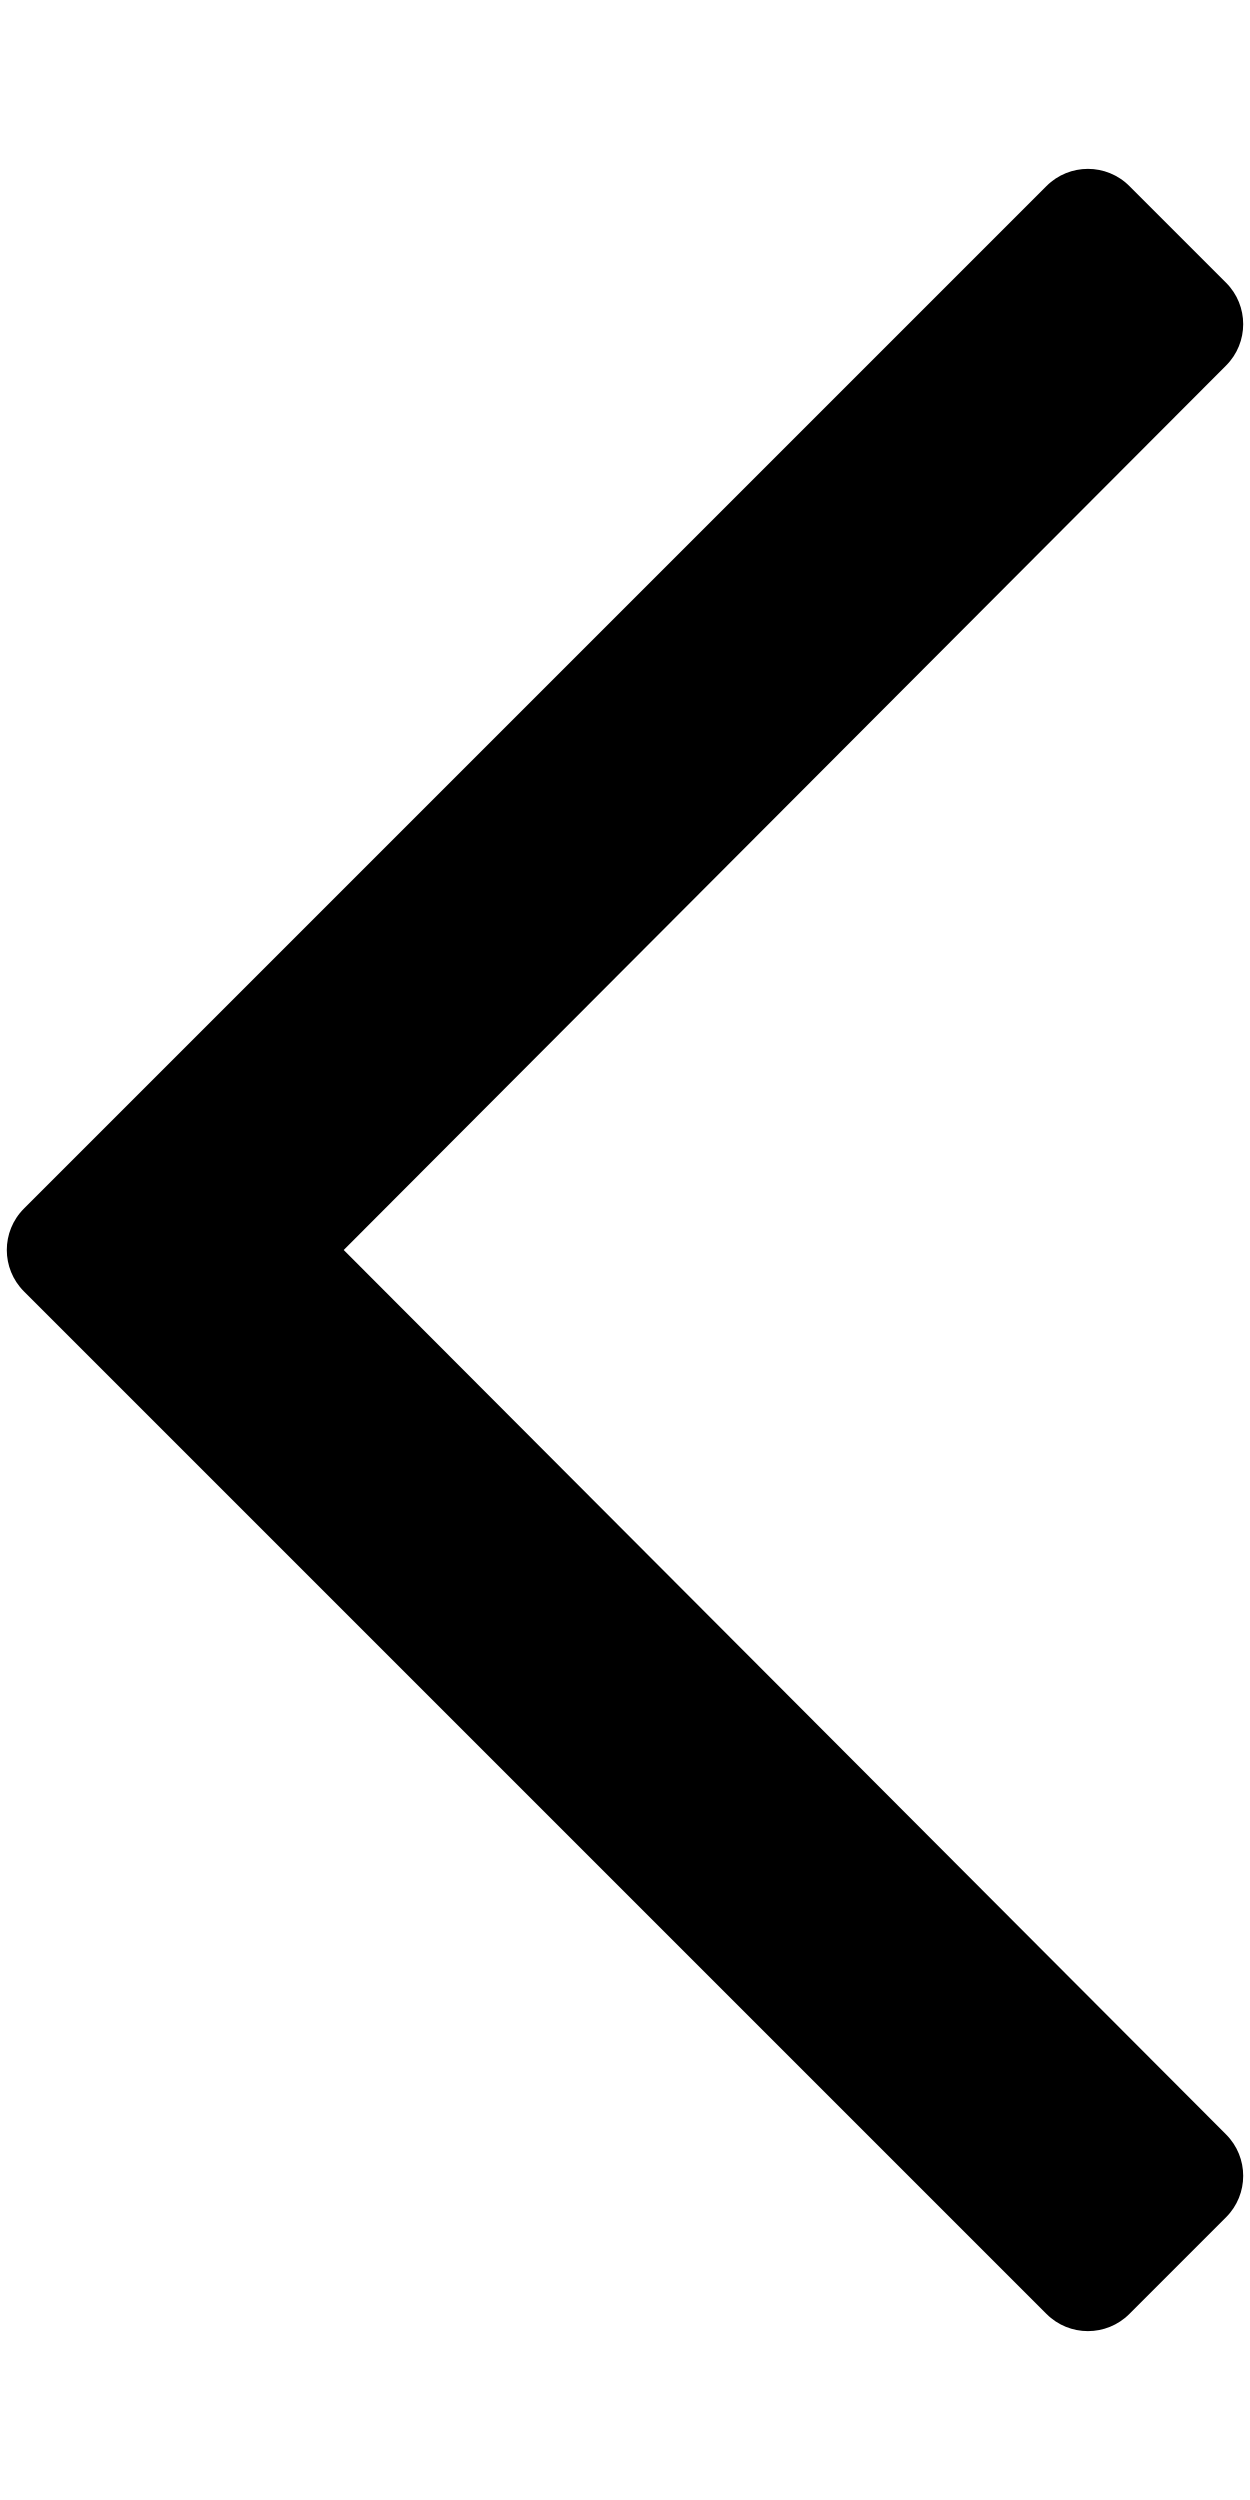
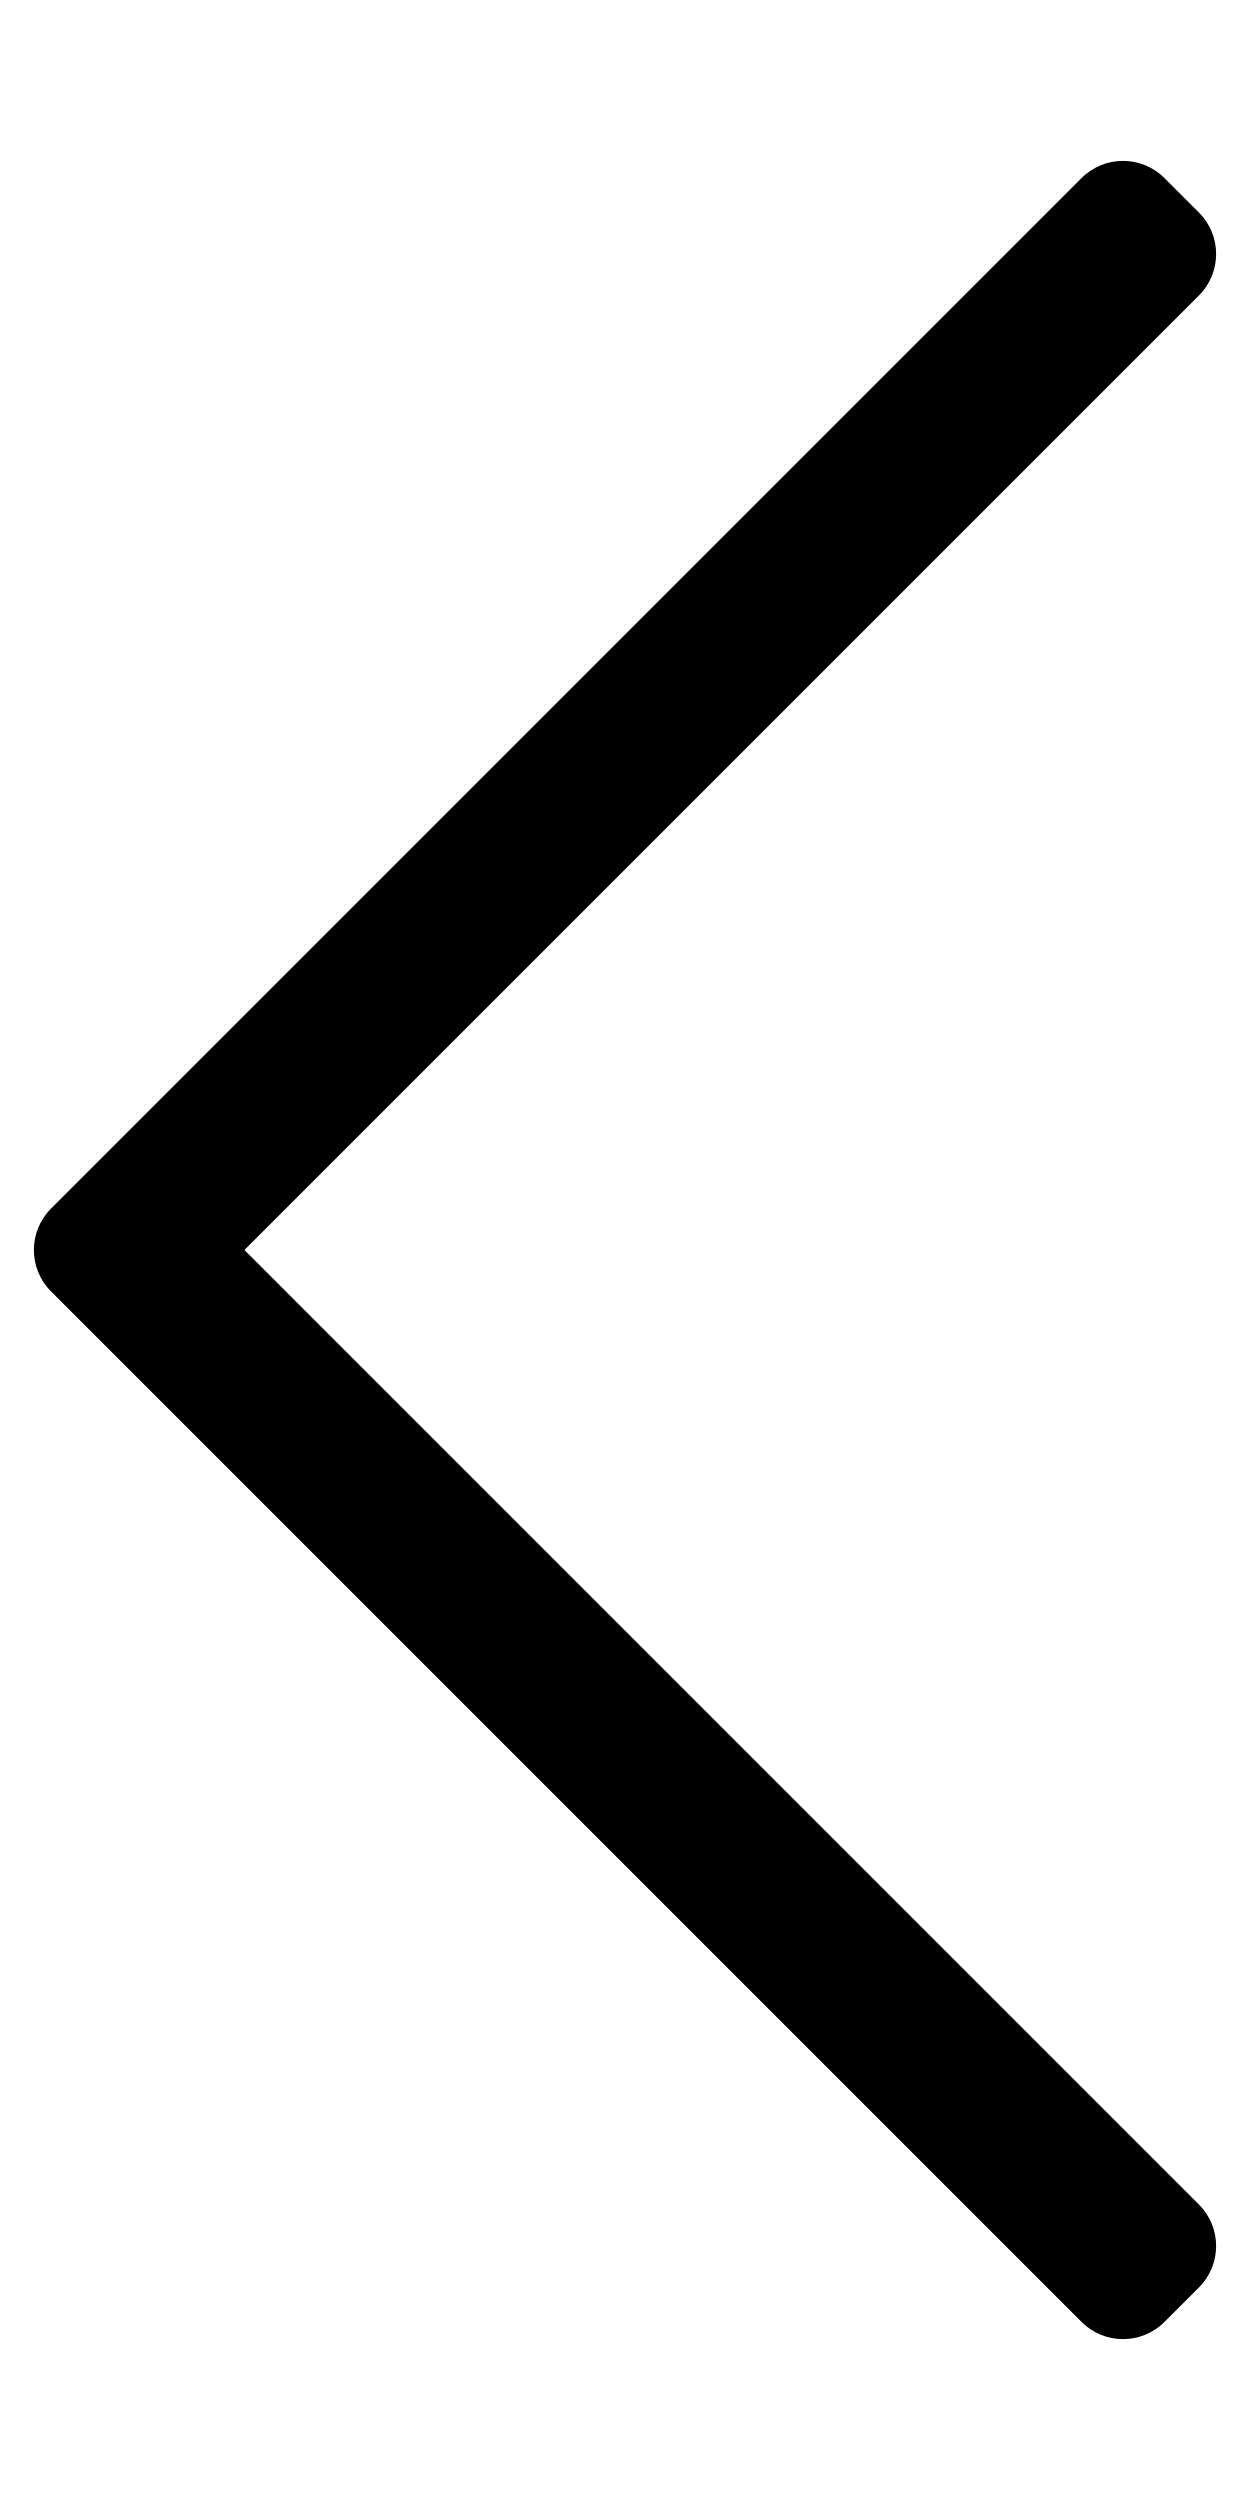
<svg xmlns="http://www.w3.org/2000/svg" viewBox="0 0 256 512">
-   <path d="M231.293 473.899l19.799-19.799c4.686-4.686 4.686-12.284 0-16.971L70.393 256 251.092 74.87c4.686-4.686 4.686-12.284 0-16.971L231.293 38.1c-4.686-4.686-12.284-4.686-16.971 0L4.908 247.515c-4.686 4.686-4.686 12.284 0 16.971L214.322 473.9c4.687 4.686 12.285 4.686 16.971-.001z" />
+   <path d="M238.475 475.535l7.071-7.07c4.686-4.686 4.686-12.284 0-16.971L50.053 256 245.546 60.506c4.686-4.686 4.686-12.284 0-16.971l-7.071-7.07c-4.686-4.686-12.284-4.686-16.97 0L10.454 247.515c-4.686 4.686-4.686 12.284 0 16.971l211.051 211.05c4.686 4.686 12.284 4.686 16.97-.001z" />
</svg>
